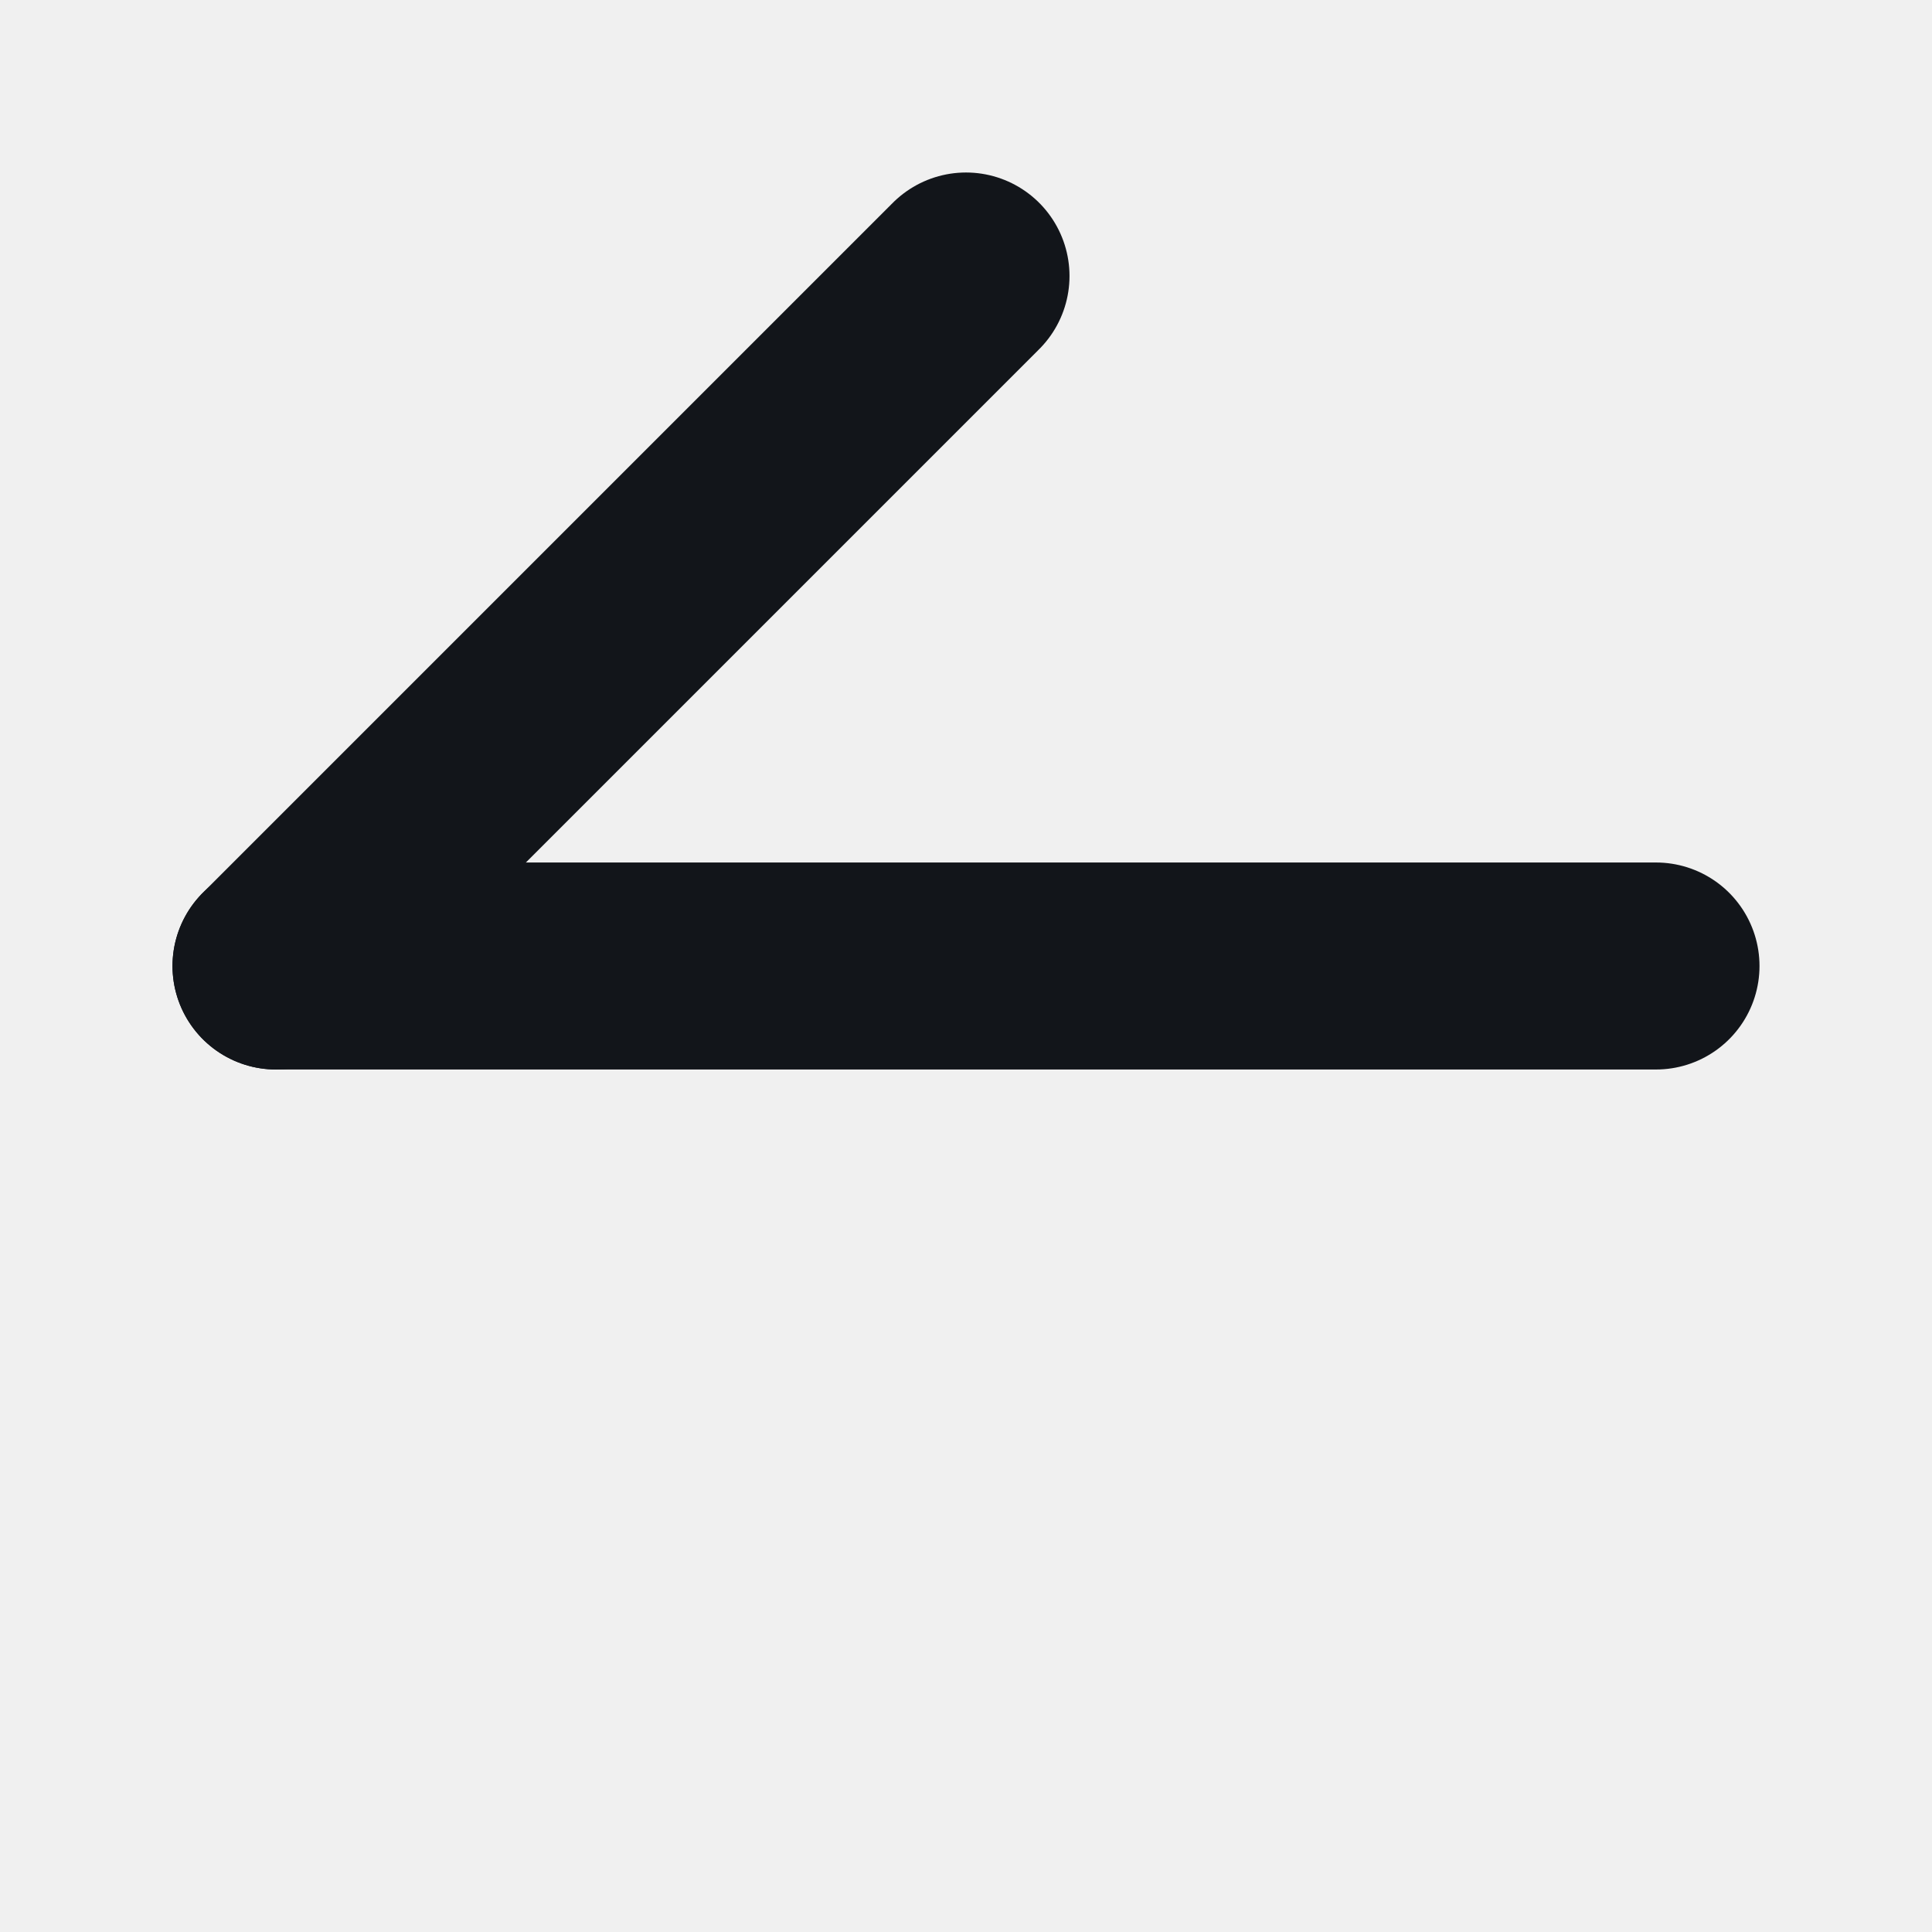
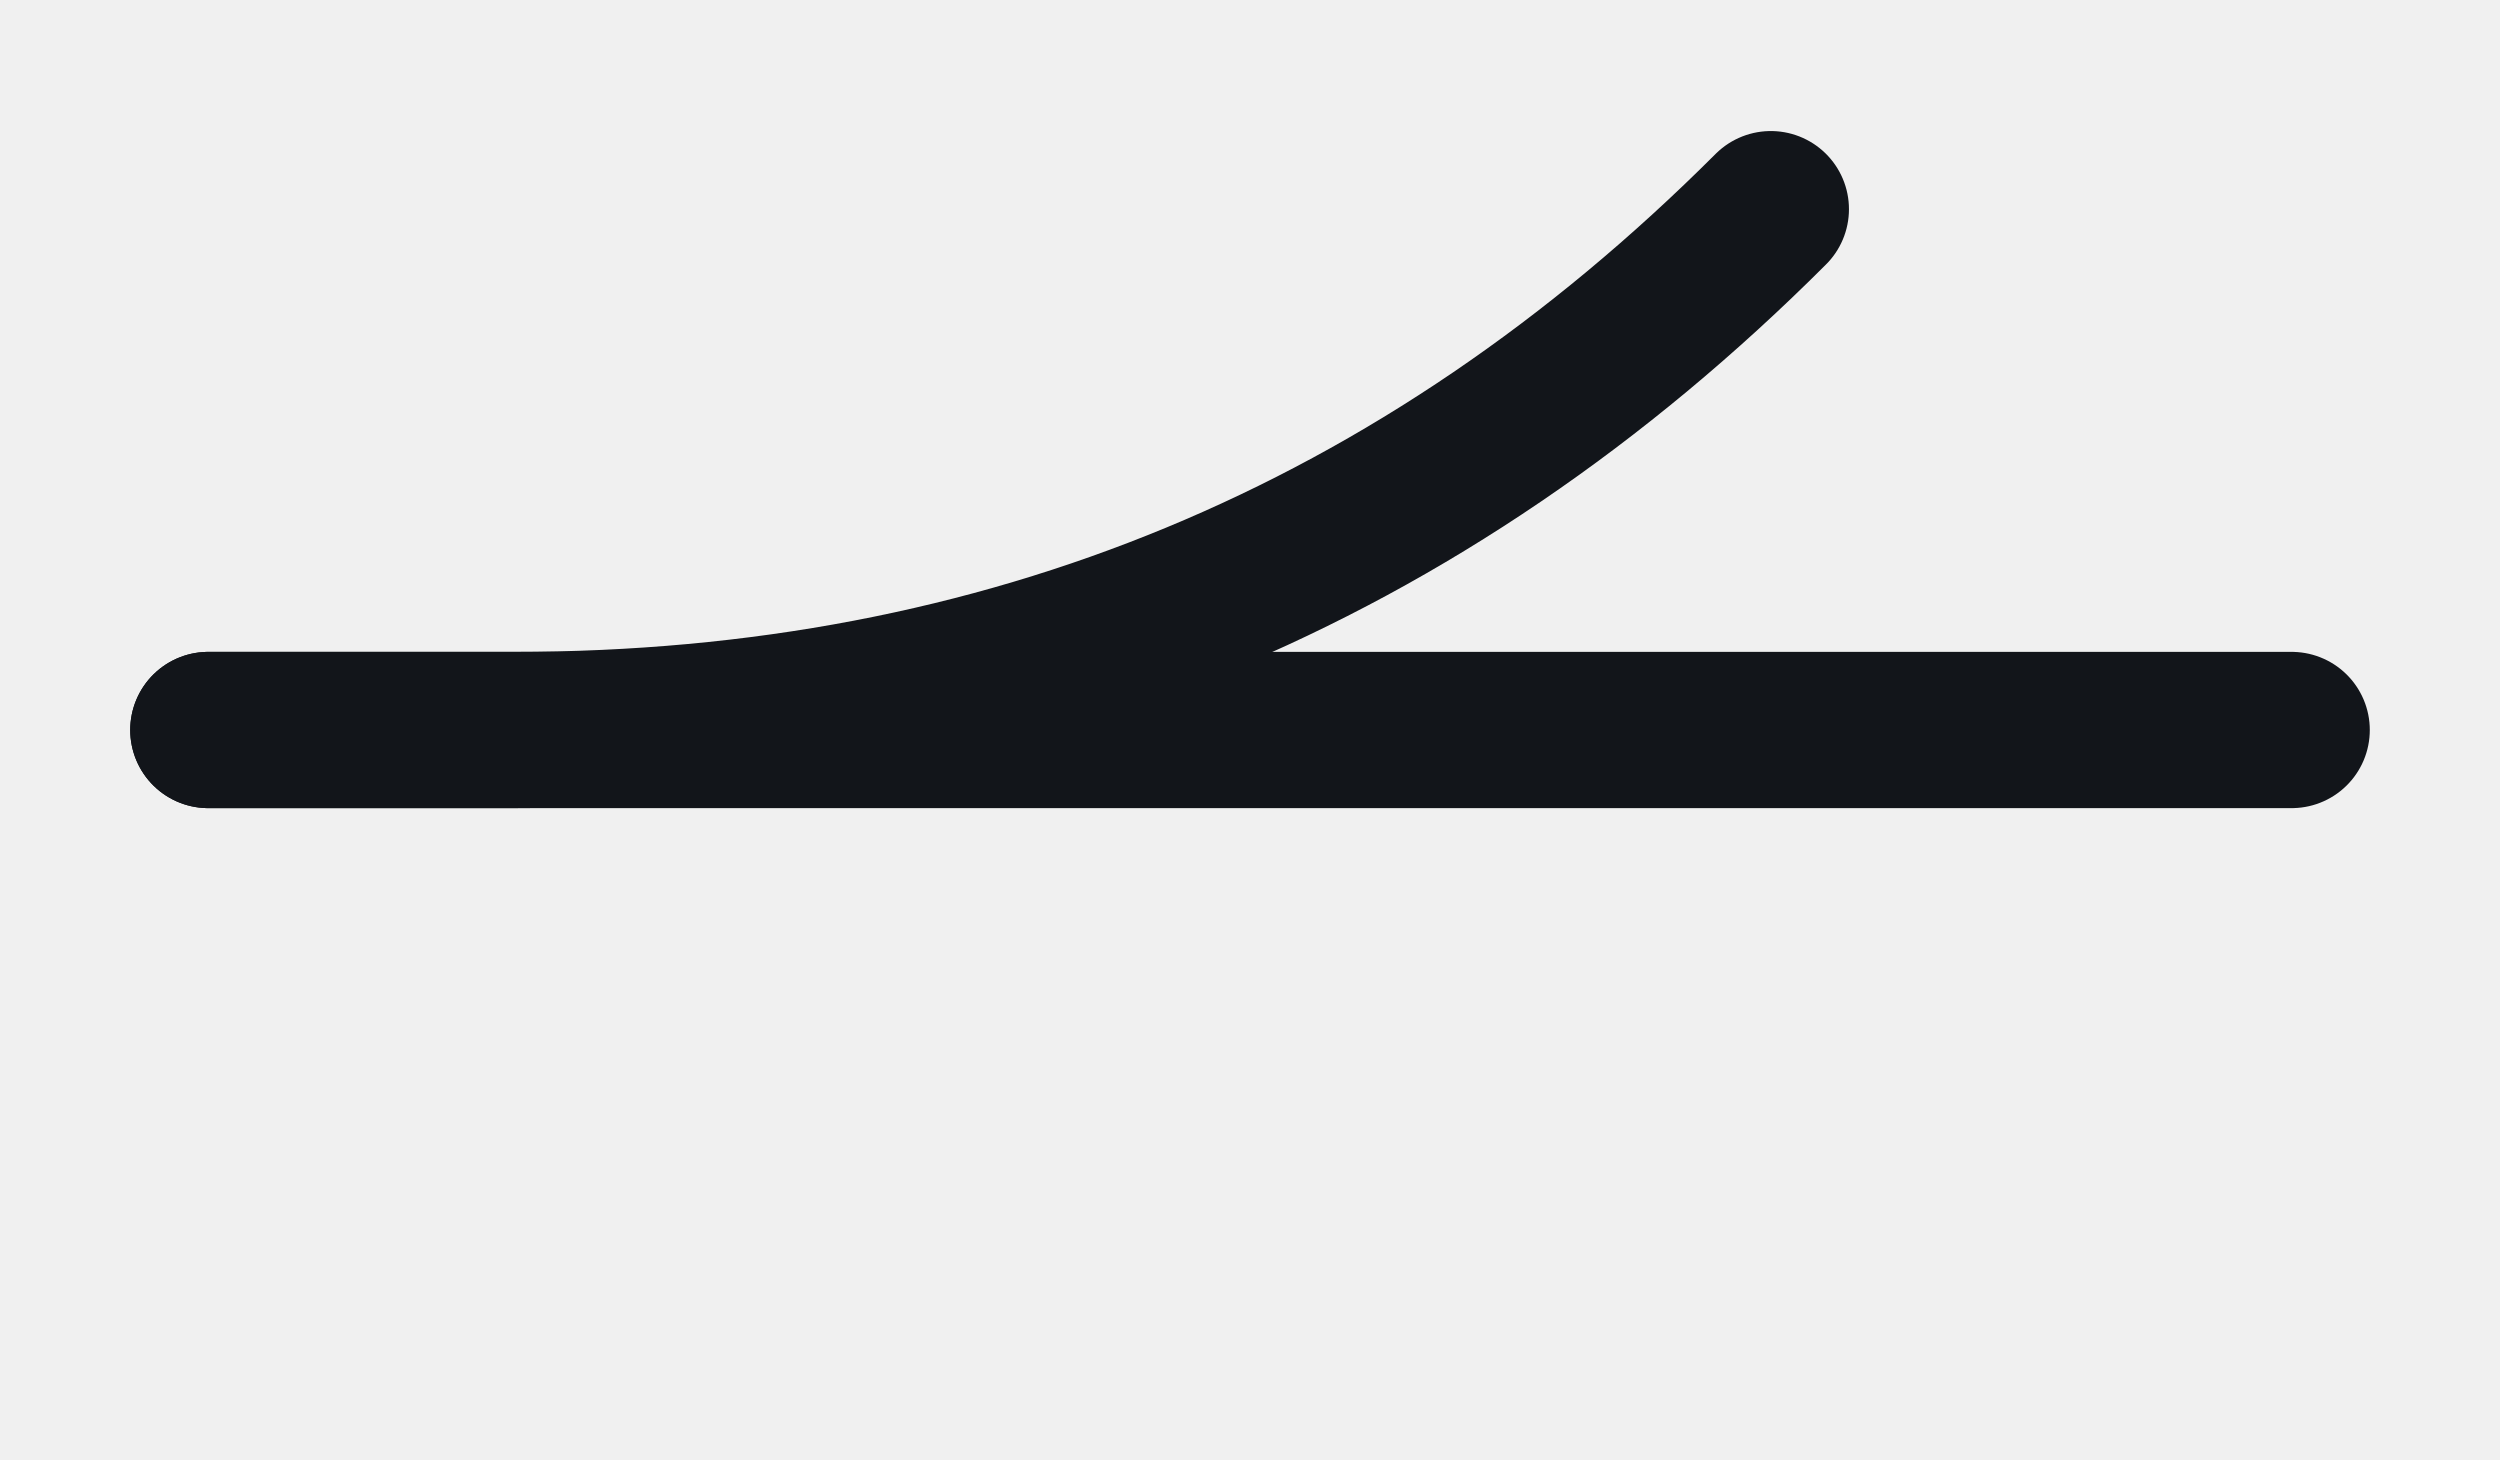
- <svg xmlns="http://www.w3.org/2000/svg" viewBox="-0.2 -0.2 1.4 1.4" width="73" height="73">
+ <svg xmlns="http://www.w3.org/2000/svg" viewBox="-0.2 -0.2 2.4 1.4" width="125" height="73">
  <style>
.track { fill: none; stroke: #12151a; stroke-width: 0.15; stroke-linecap: round; }
.block-body { fill: #ffffff; stroke: #12151a; stroke-width: 0.045; }
.track.cut { stroke-linecap: butt; }
.plaque { fill: #12151a; }
.lamp.clear { fill: #17a24a; }
.lamp.danger { fill: #e0332a; }
.stop, .mark, .portal-mouth, .tick { fill: none; stroke: #12151a; stroke-linecap: butt; }
.mark { stroke-width: 0.045; }
.stop { stroke-width: 0.18; }
.portal-mouth { stroke: #7c8087; stroke-width: 0.03; }
.tick { stroke-width: 0.045; }
</style>
  <g transform="translate(0 0)">
-     <path class="track" d="M0 0.5 L1 0.5" />
-     <path class="track" d="M0 0.5 L0.5 0" />
+     <path class="track" d="M0 0.5 L2 0.5" />
+     <path class="track" d="M0 0.5 L0.293 0.5 Q1 0.5 1.5 0 L1.5 0" />
  </g>
</svg>
